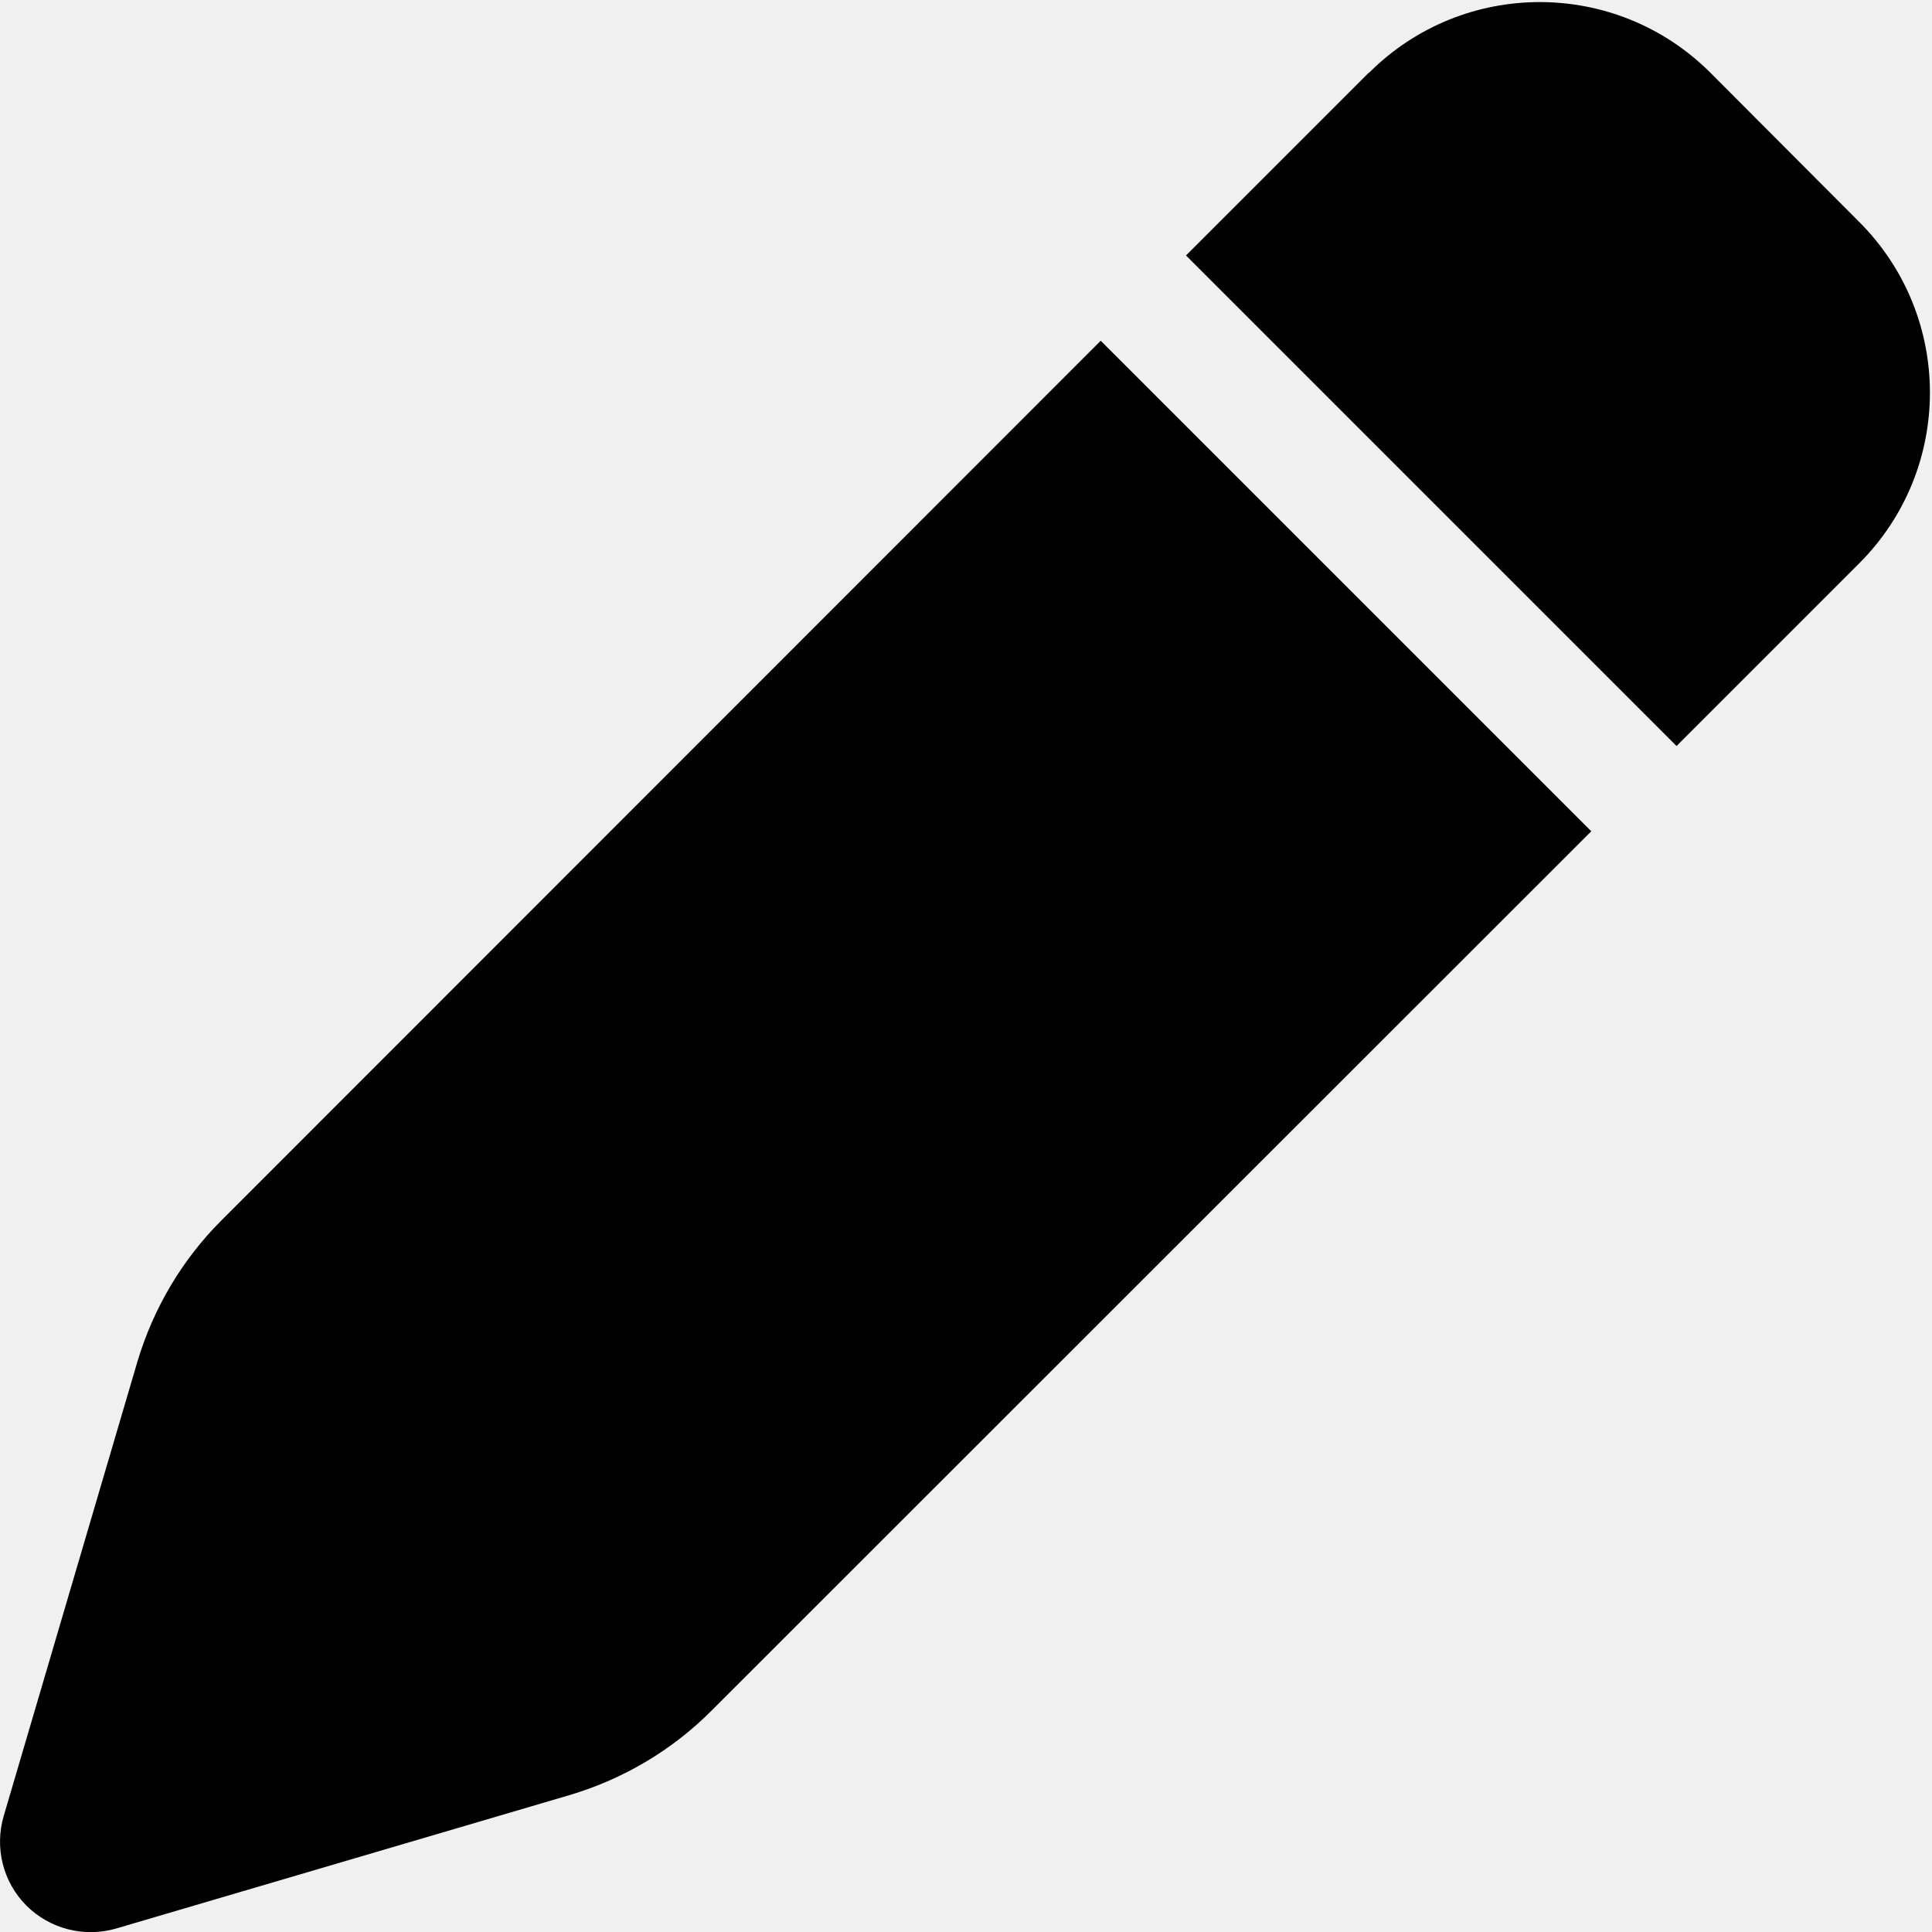
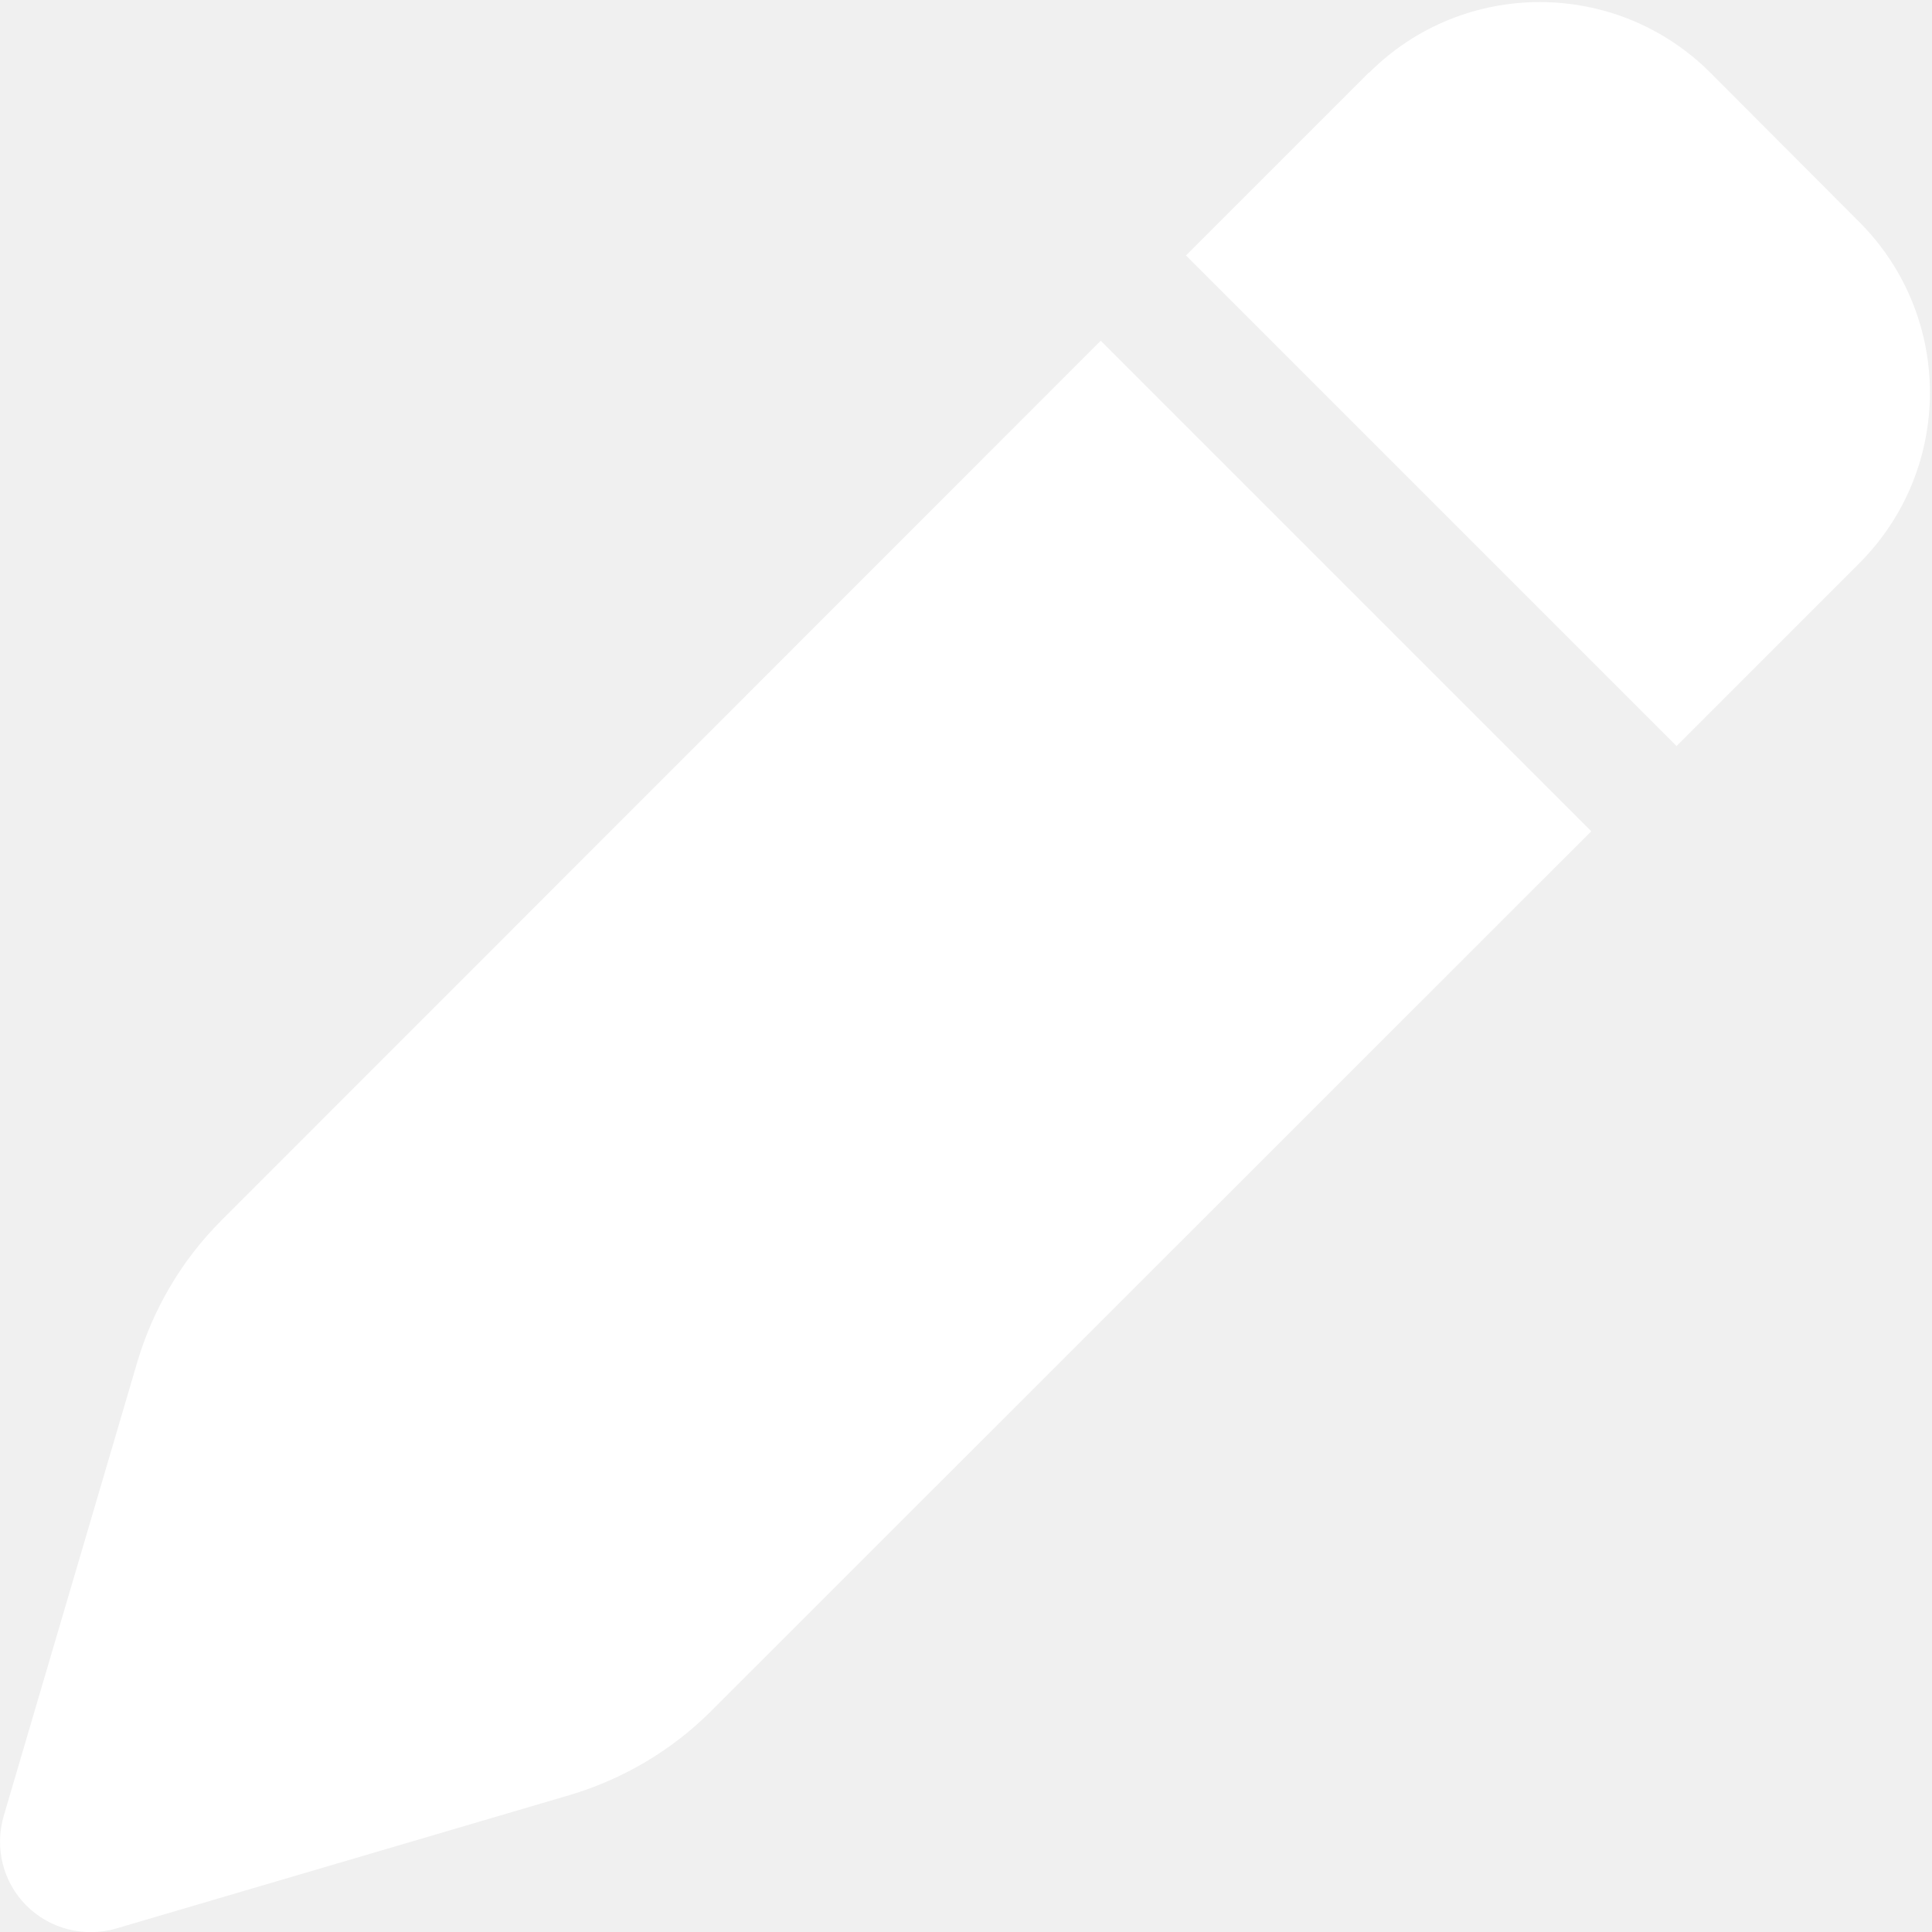
- <svg xmlns="http://www.w3.org/2000/svg" viewBox="0 0 512 512" width="18">
+ <svg xmlns="http://www.w3.org/2000/svg" viewBox="0 0 512 512" width="24" fill="white">
  <path d="M362.7 19.3L314.3 67.7 444.3 197.7l48.4-48.4c25-25 25-65.5 0-90.5L453.3 19.3c-25-25-65.5-25-90.5 0zm-71 71L58.6 323.5c-10.4 10.4-18 23.3-22.2 37.4L1 481.2C-1.5 489.7 .8 498.8 7 505s15.3 8.5 23.7 6.1l120.3-35.4c14.1-4.2 27-11.8 37.4-22.2L421.7 220.3 291.7 90.3z" />
</svg>
